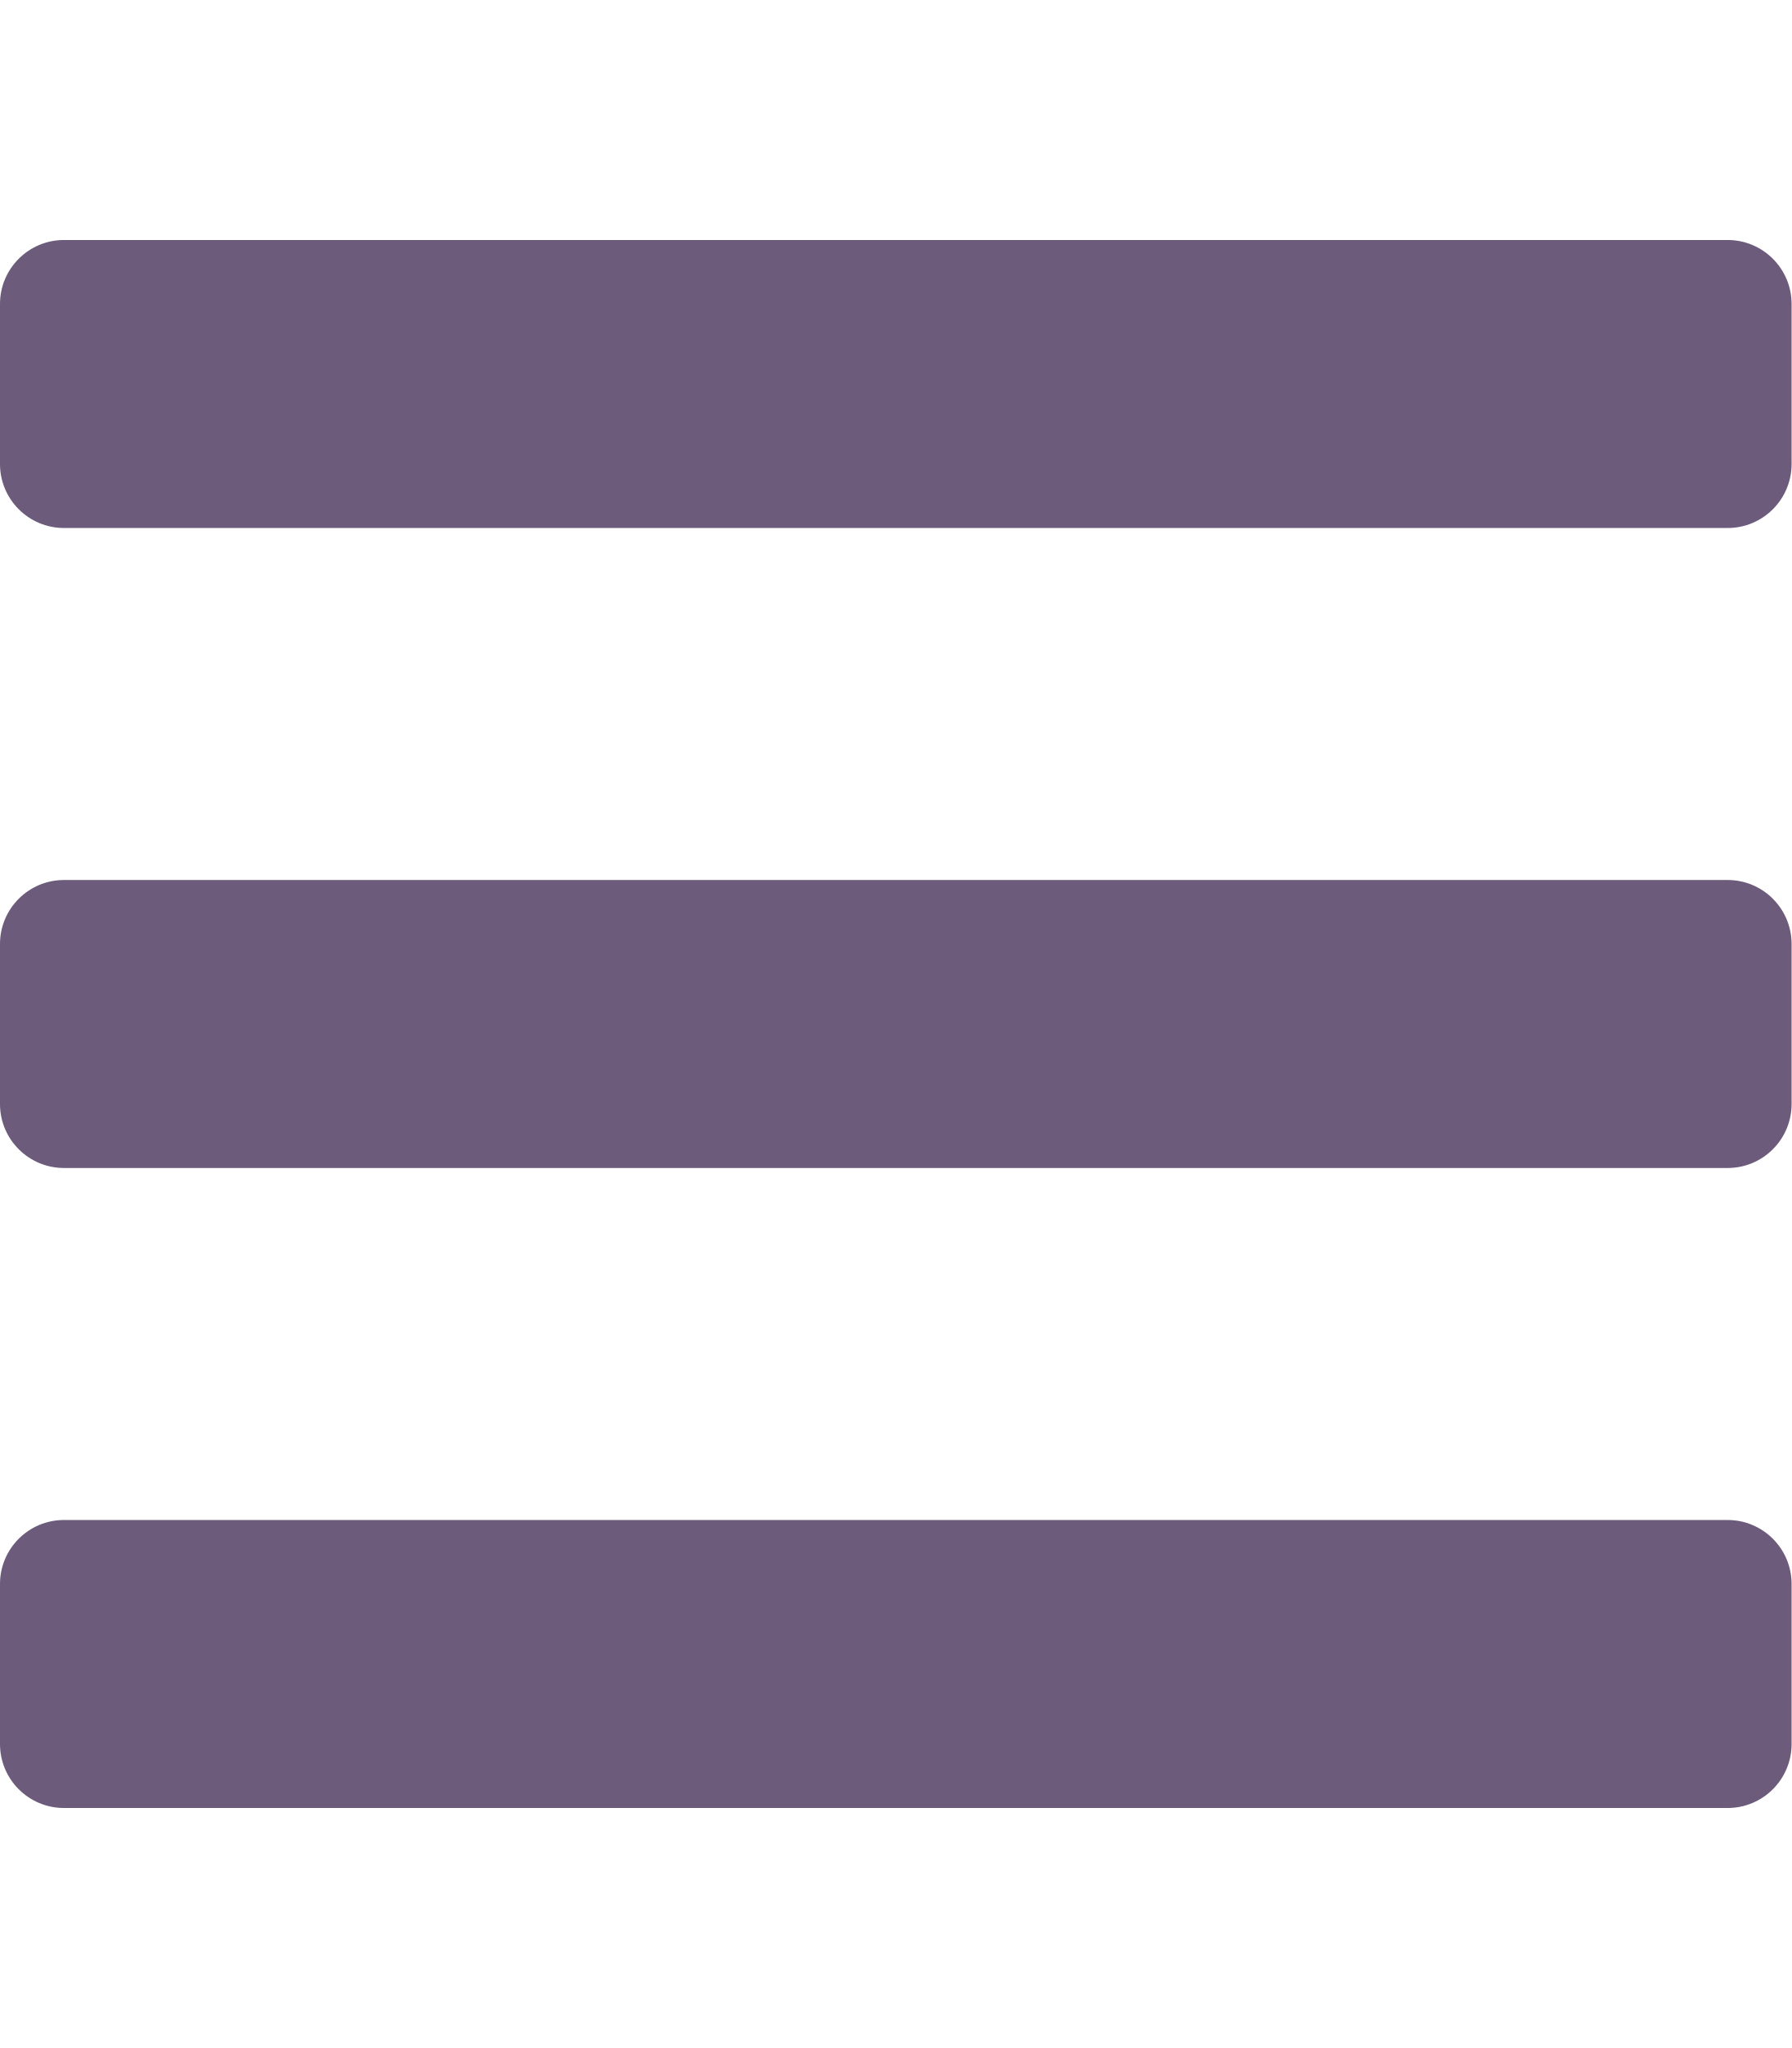
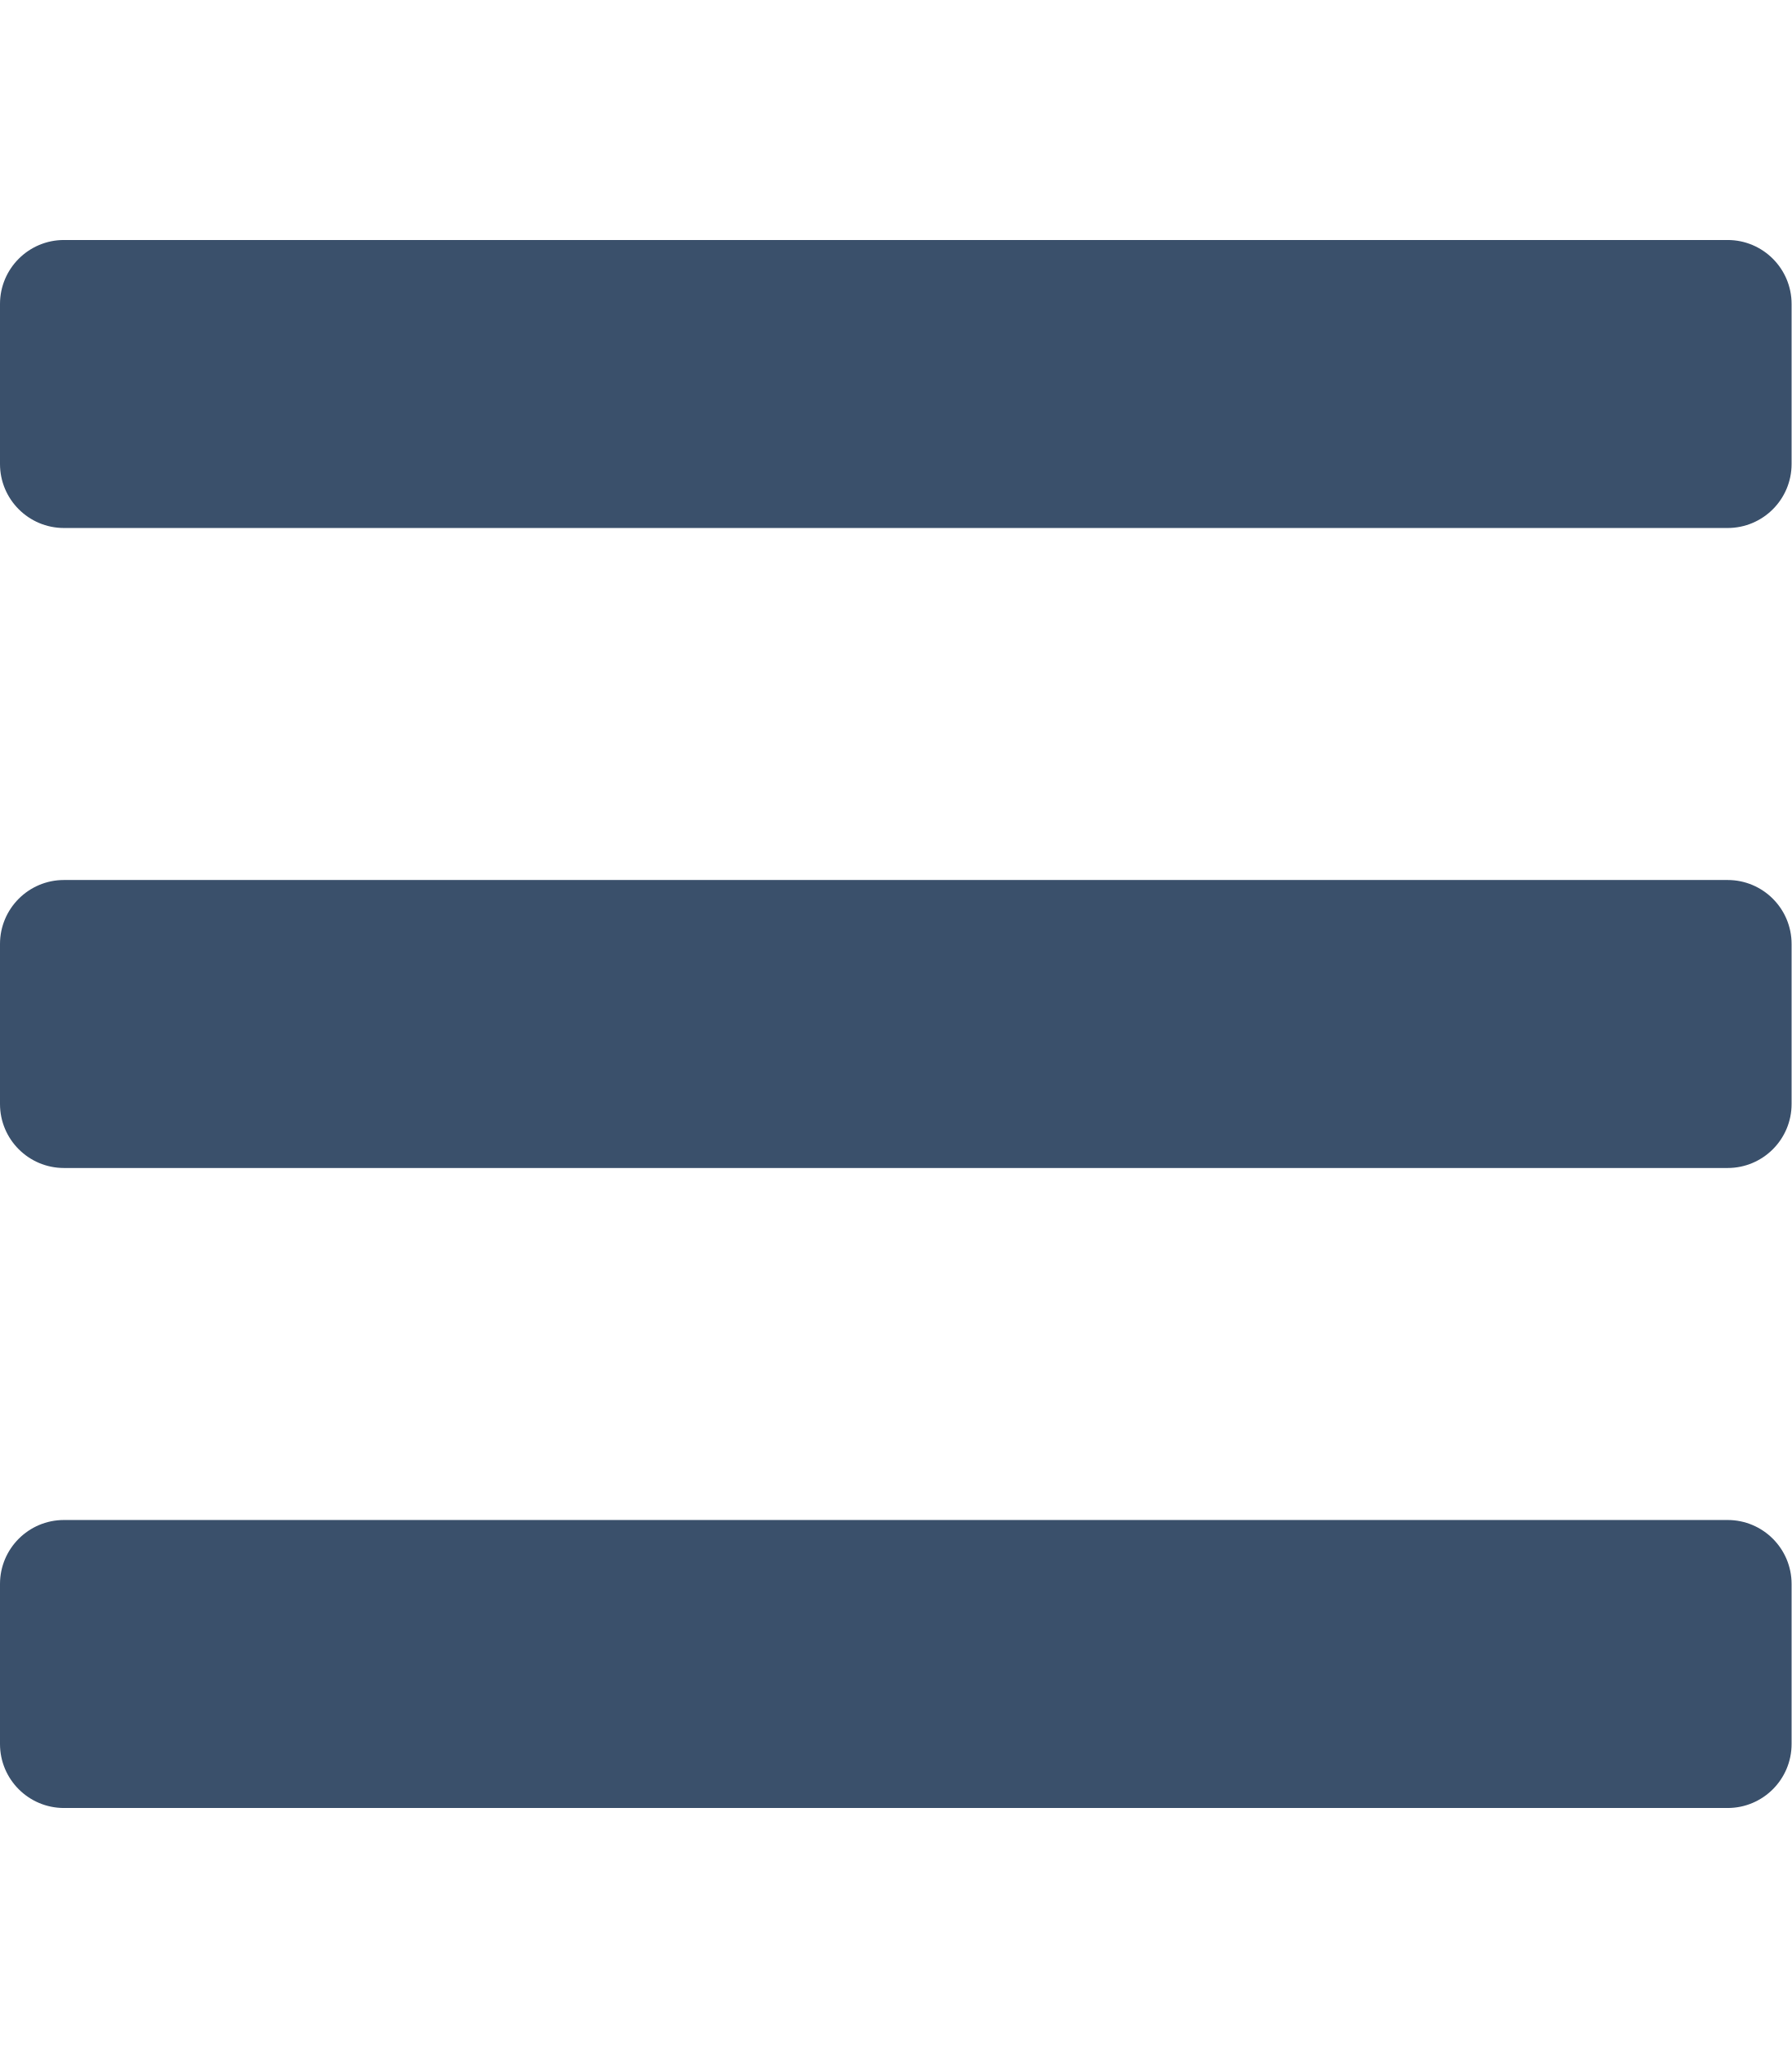
<svg xmlns="http://www.w3.org/2000/svg" aria-hidden="true" data-prefix="fas" data-icon="bars" class="svg-inline--fa fa-bars fa-w-14" role="img" viewBox="0 0 448 512">
-   <path fill="#6c5b7b" d="M16 132h416c8.837 0 16-7.163 16-16V76c0-8.837-7.163-16-16-16H16C7.163 60 0 67.163 0 76v40c0 8.837 7.163 16 16 16zm0 160h416c8.837 0 16-7.163 16-16v-40c0-8.837-7.163-16-16-16H16c-8.837 0-16 7.163-16 16v40c0 8.837 7.163 16 16 16zm0 160h416c8.837 0 16-7.163 16-16v-40c0-8.837-7.163-16-16-16H16c-8.837 0-16 7.163-16 16v40c0 8.837 7.163 16 16 16z" />
+   <path fill="#3A506B" d="M16 132h416c8.837 0 16-7.163 16-16V76c0-8.837-7.163-16-16-16H16C7.163 60 0 67.163 0 76v40c0 8.837 7.163 16 16 16zm0 160h416c8.837 0 16-7.163 16-16v-40c0-8.837-7.163-16-16-16H16c-8.837 0-16 7.163-16 16v40c0 8.837 7.163 16 16 16zm0 160h416c8.837 0 16-7.163 16-16v-40c0-8.837-7.163-16-16-16H16c-8.837 0-16 7.163-16 16v40c0 8.837 7.163 16 16 16z" />
</svg>
